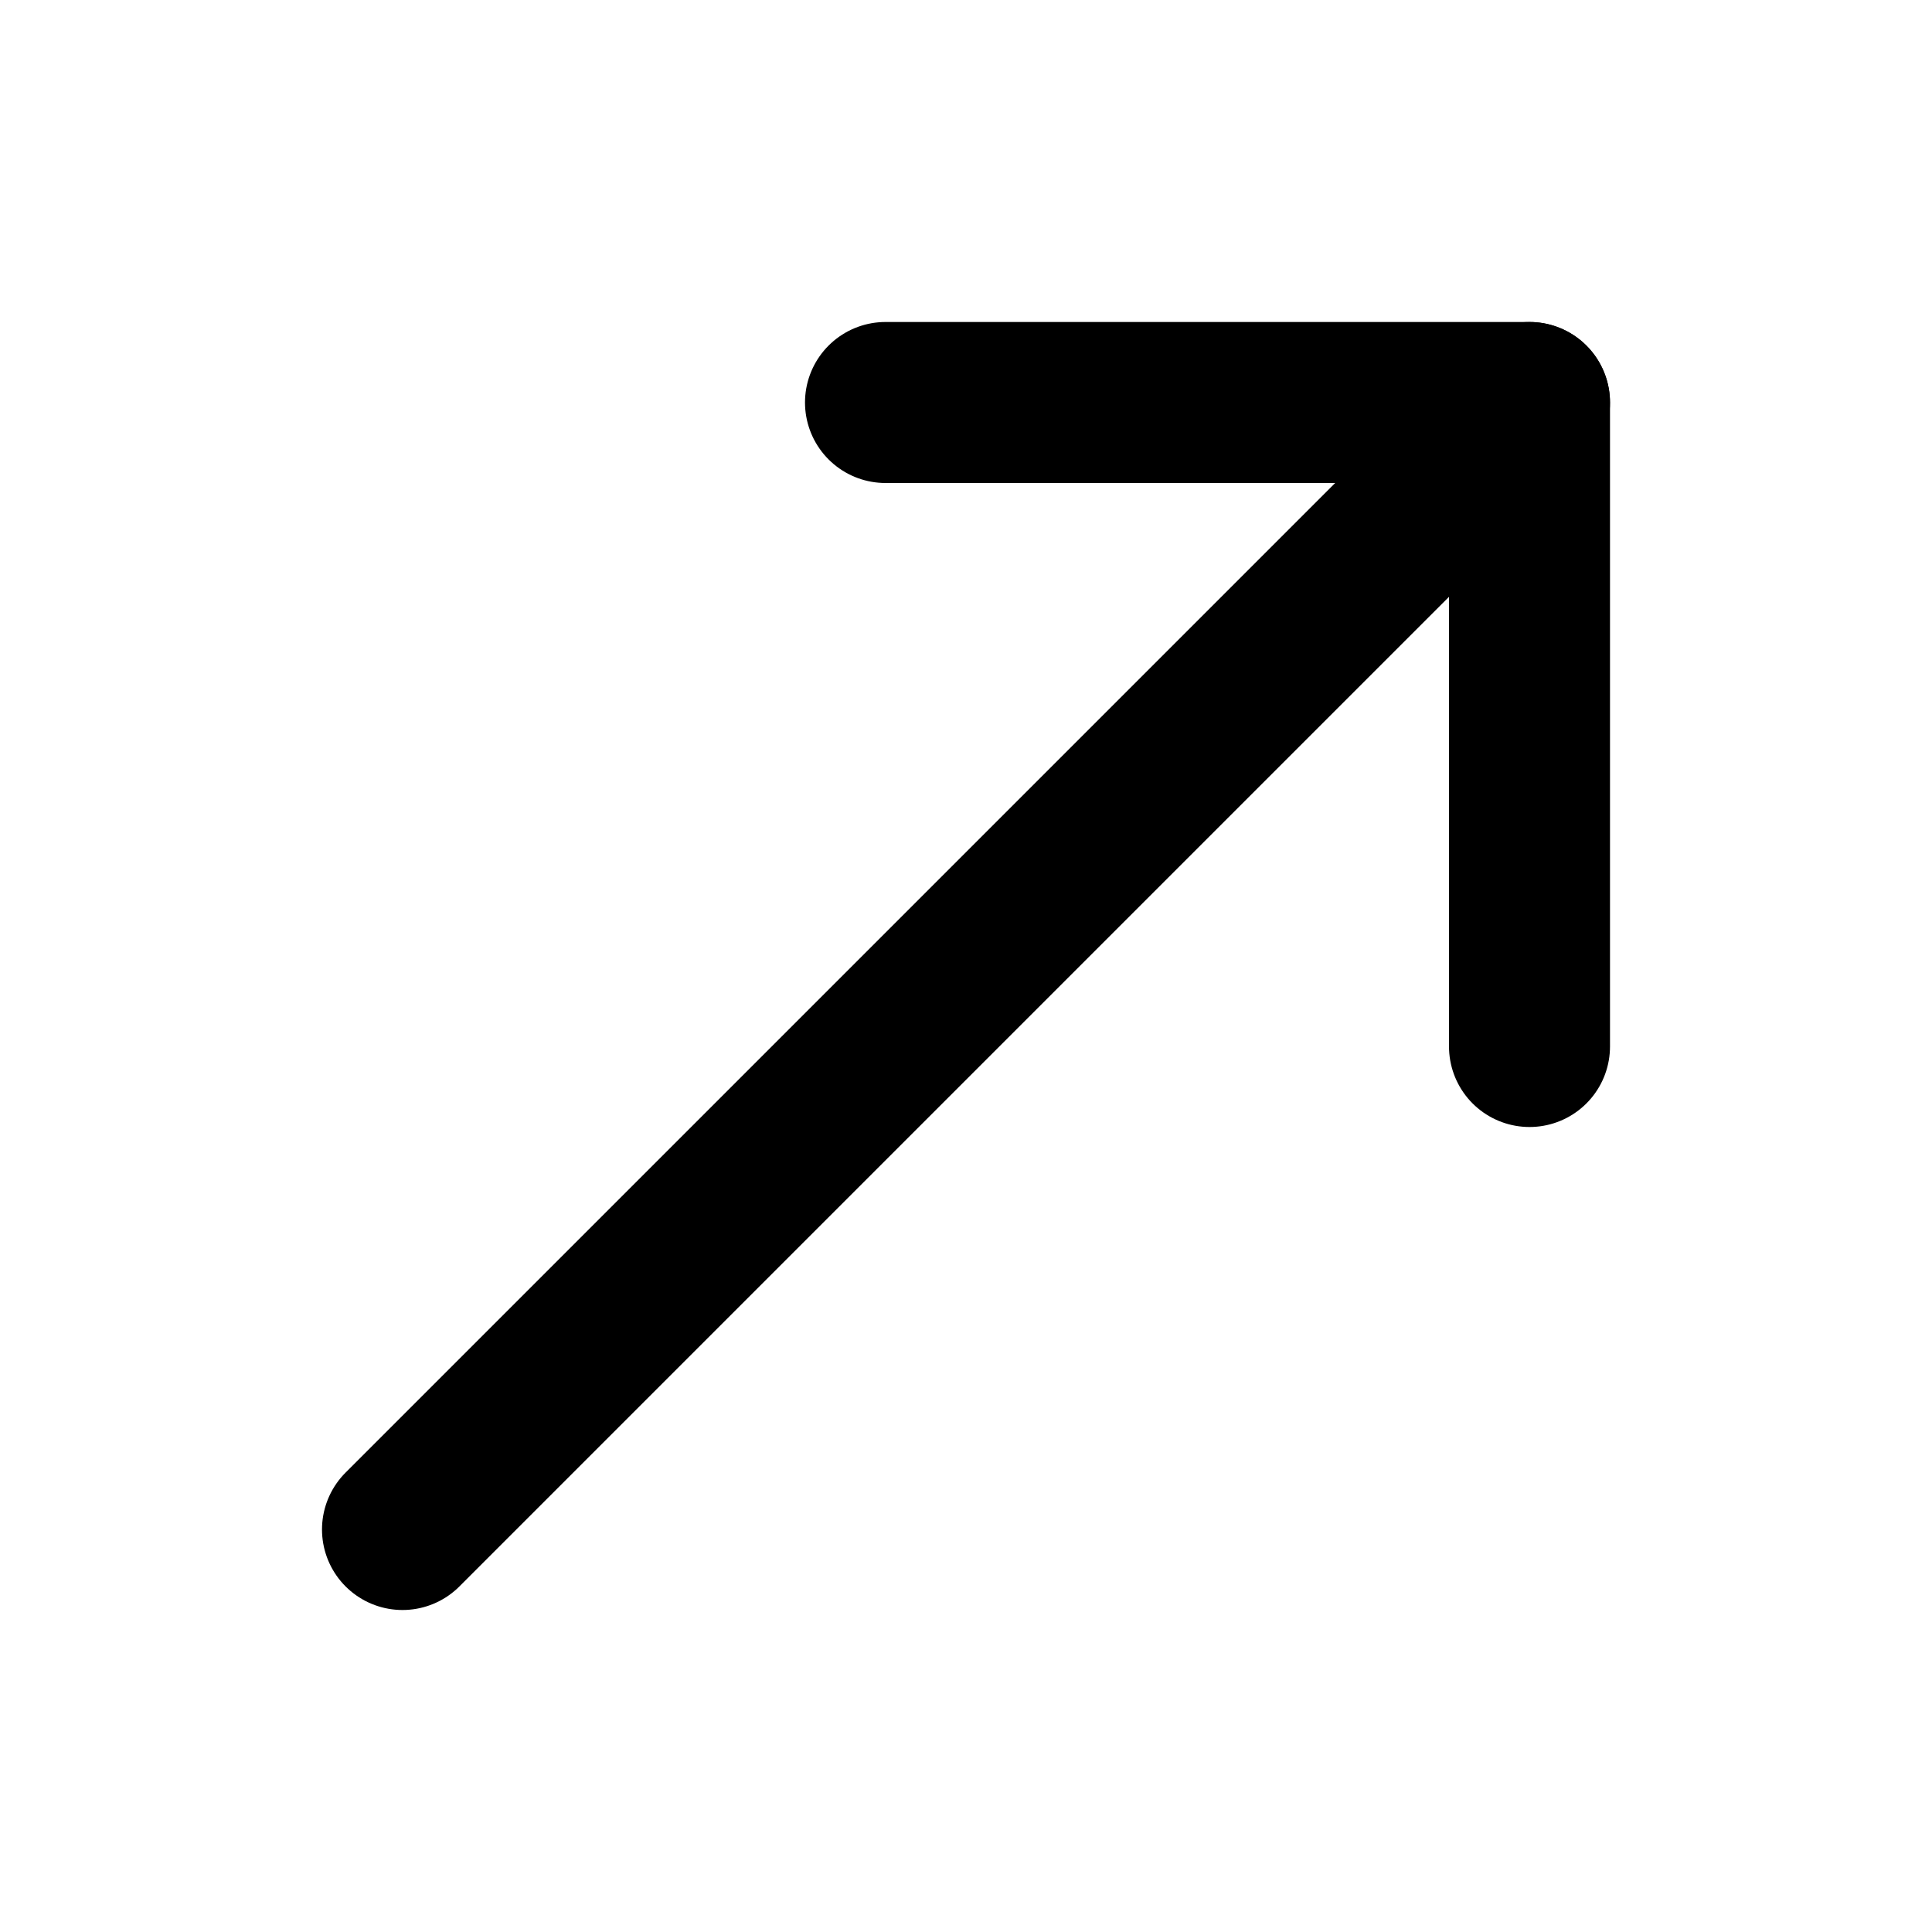
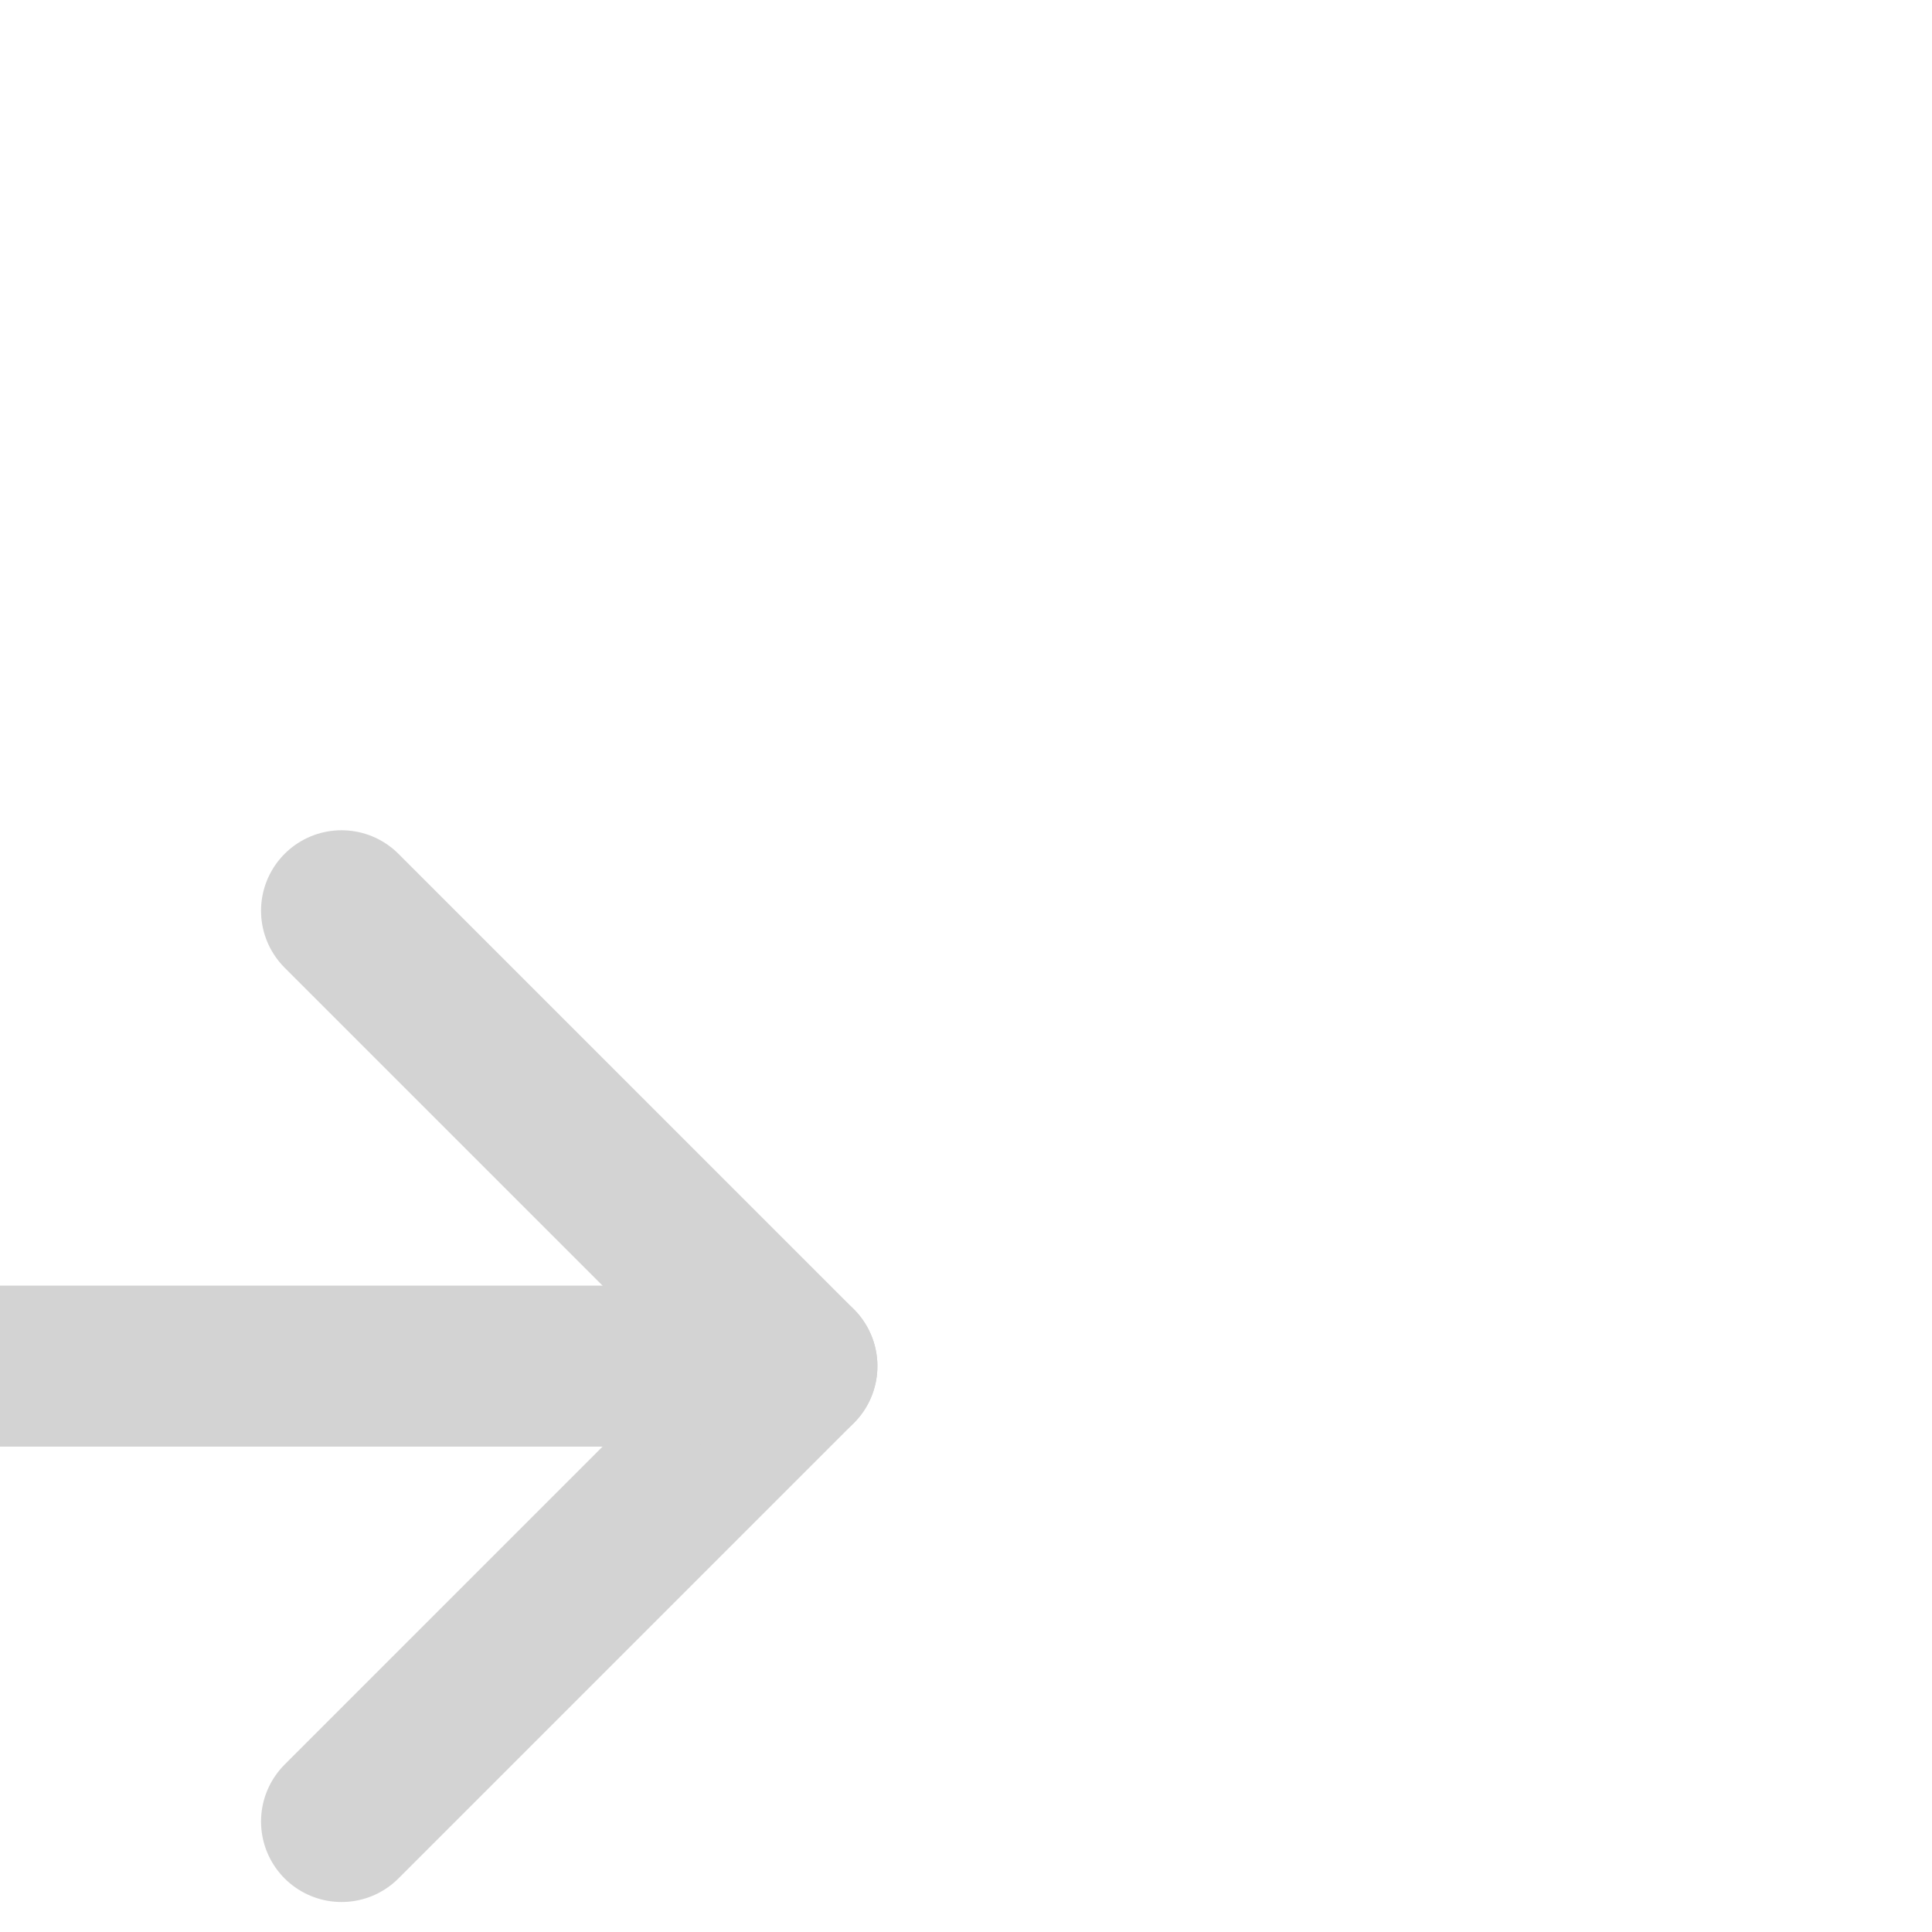
- <svg xmlns="http://www.w3.org/2000/svg" width="24px" height="24px" viewBox="0 0 24 24" role="img" stroke="#000000" stroke-width="2" stroke-linecap="round" stroke-linejoin="round" fill="none" color="#000000">
-   <path d="M19 13V5h-8" />
-   <path stroke-linecap="round" d="M19 5l-1 1" />
-   <path d="M18 6L5 19" />
+ <svg xmlns="http://www.w3.org/2000/svg" width="24px" height="24px" viewBox="0 0 24 24" role="img" stroke="lightgrey" stroke-width="2" stroke-linecap="round" stroke-linejoin="round" fill="none" color="lightgrey">
+   <g transform-origin="center" transform="rotate(45)">
+     <path d="M19 13V5h-8" />
+     <path stroke-linecap="round" d="M19 5l-1 1" />
+     <path d="M18 6L5 19" />
+   </g>
</svg>
